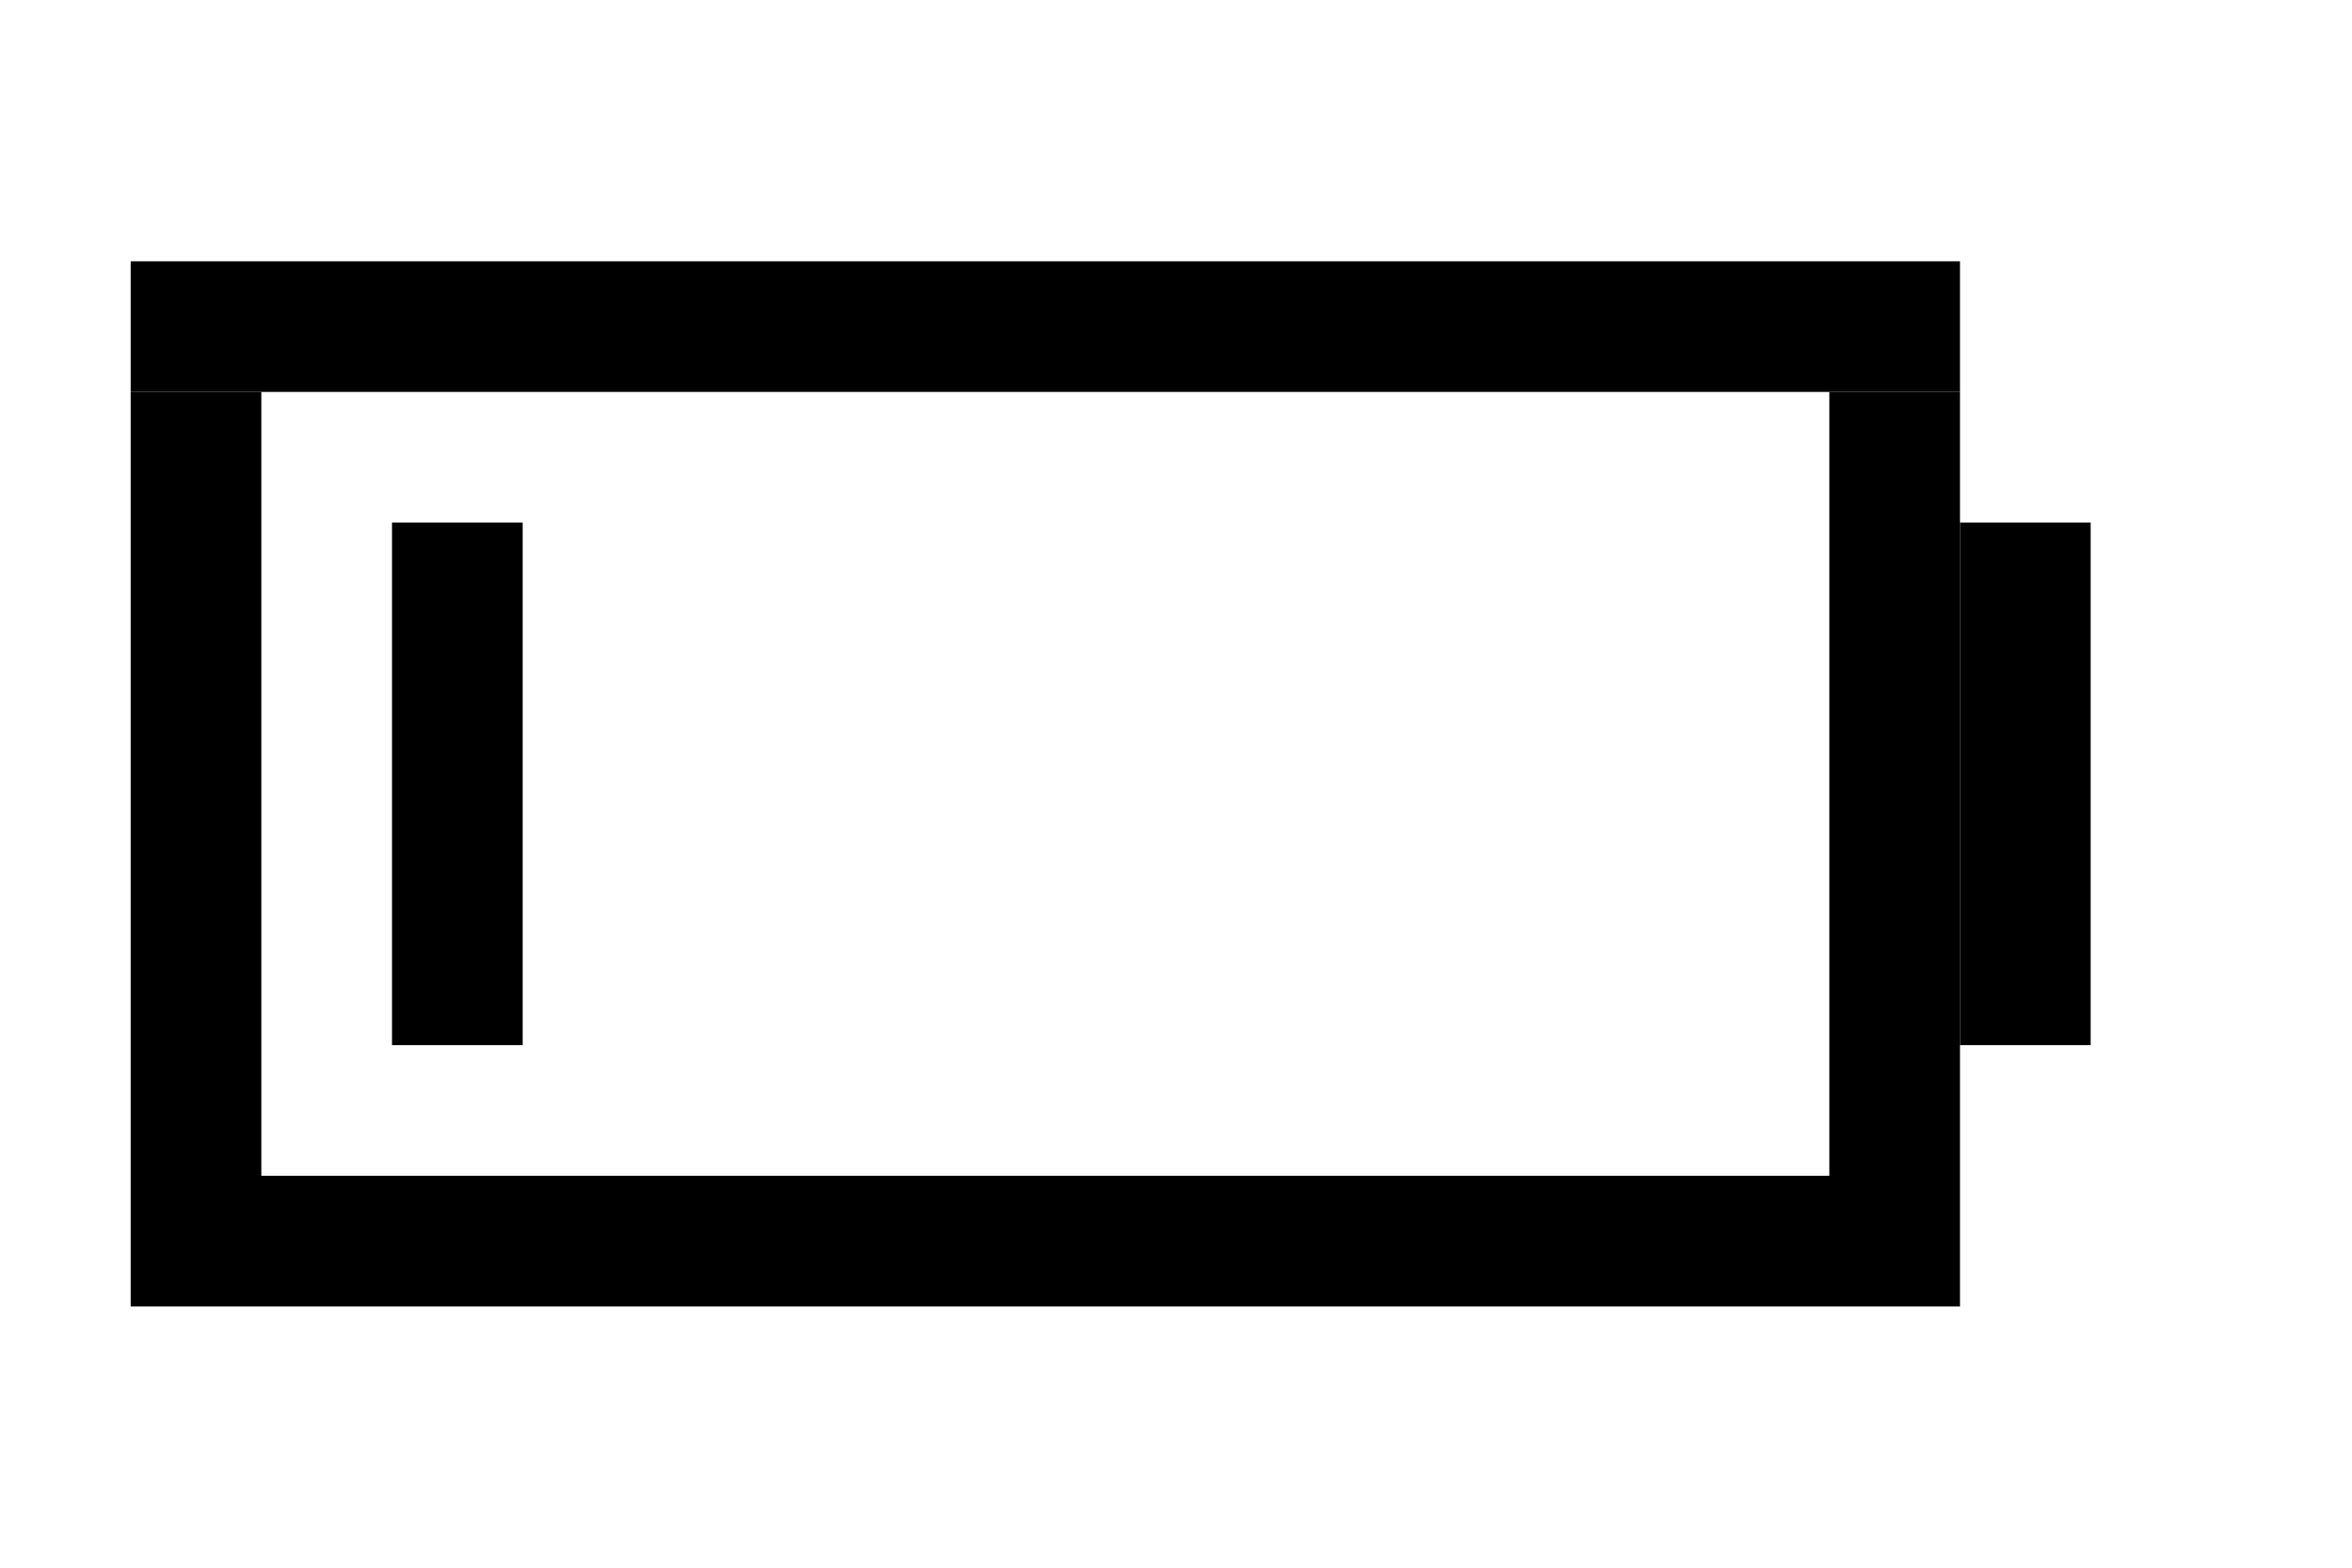
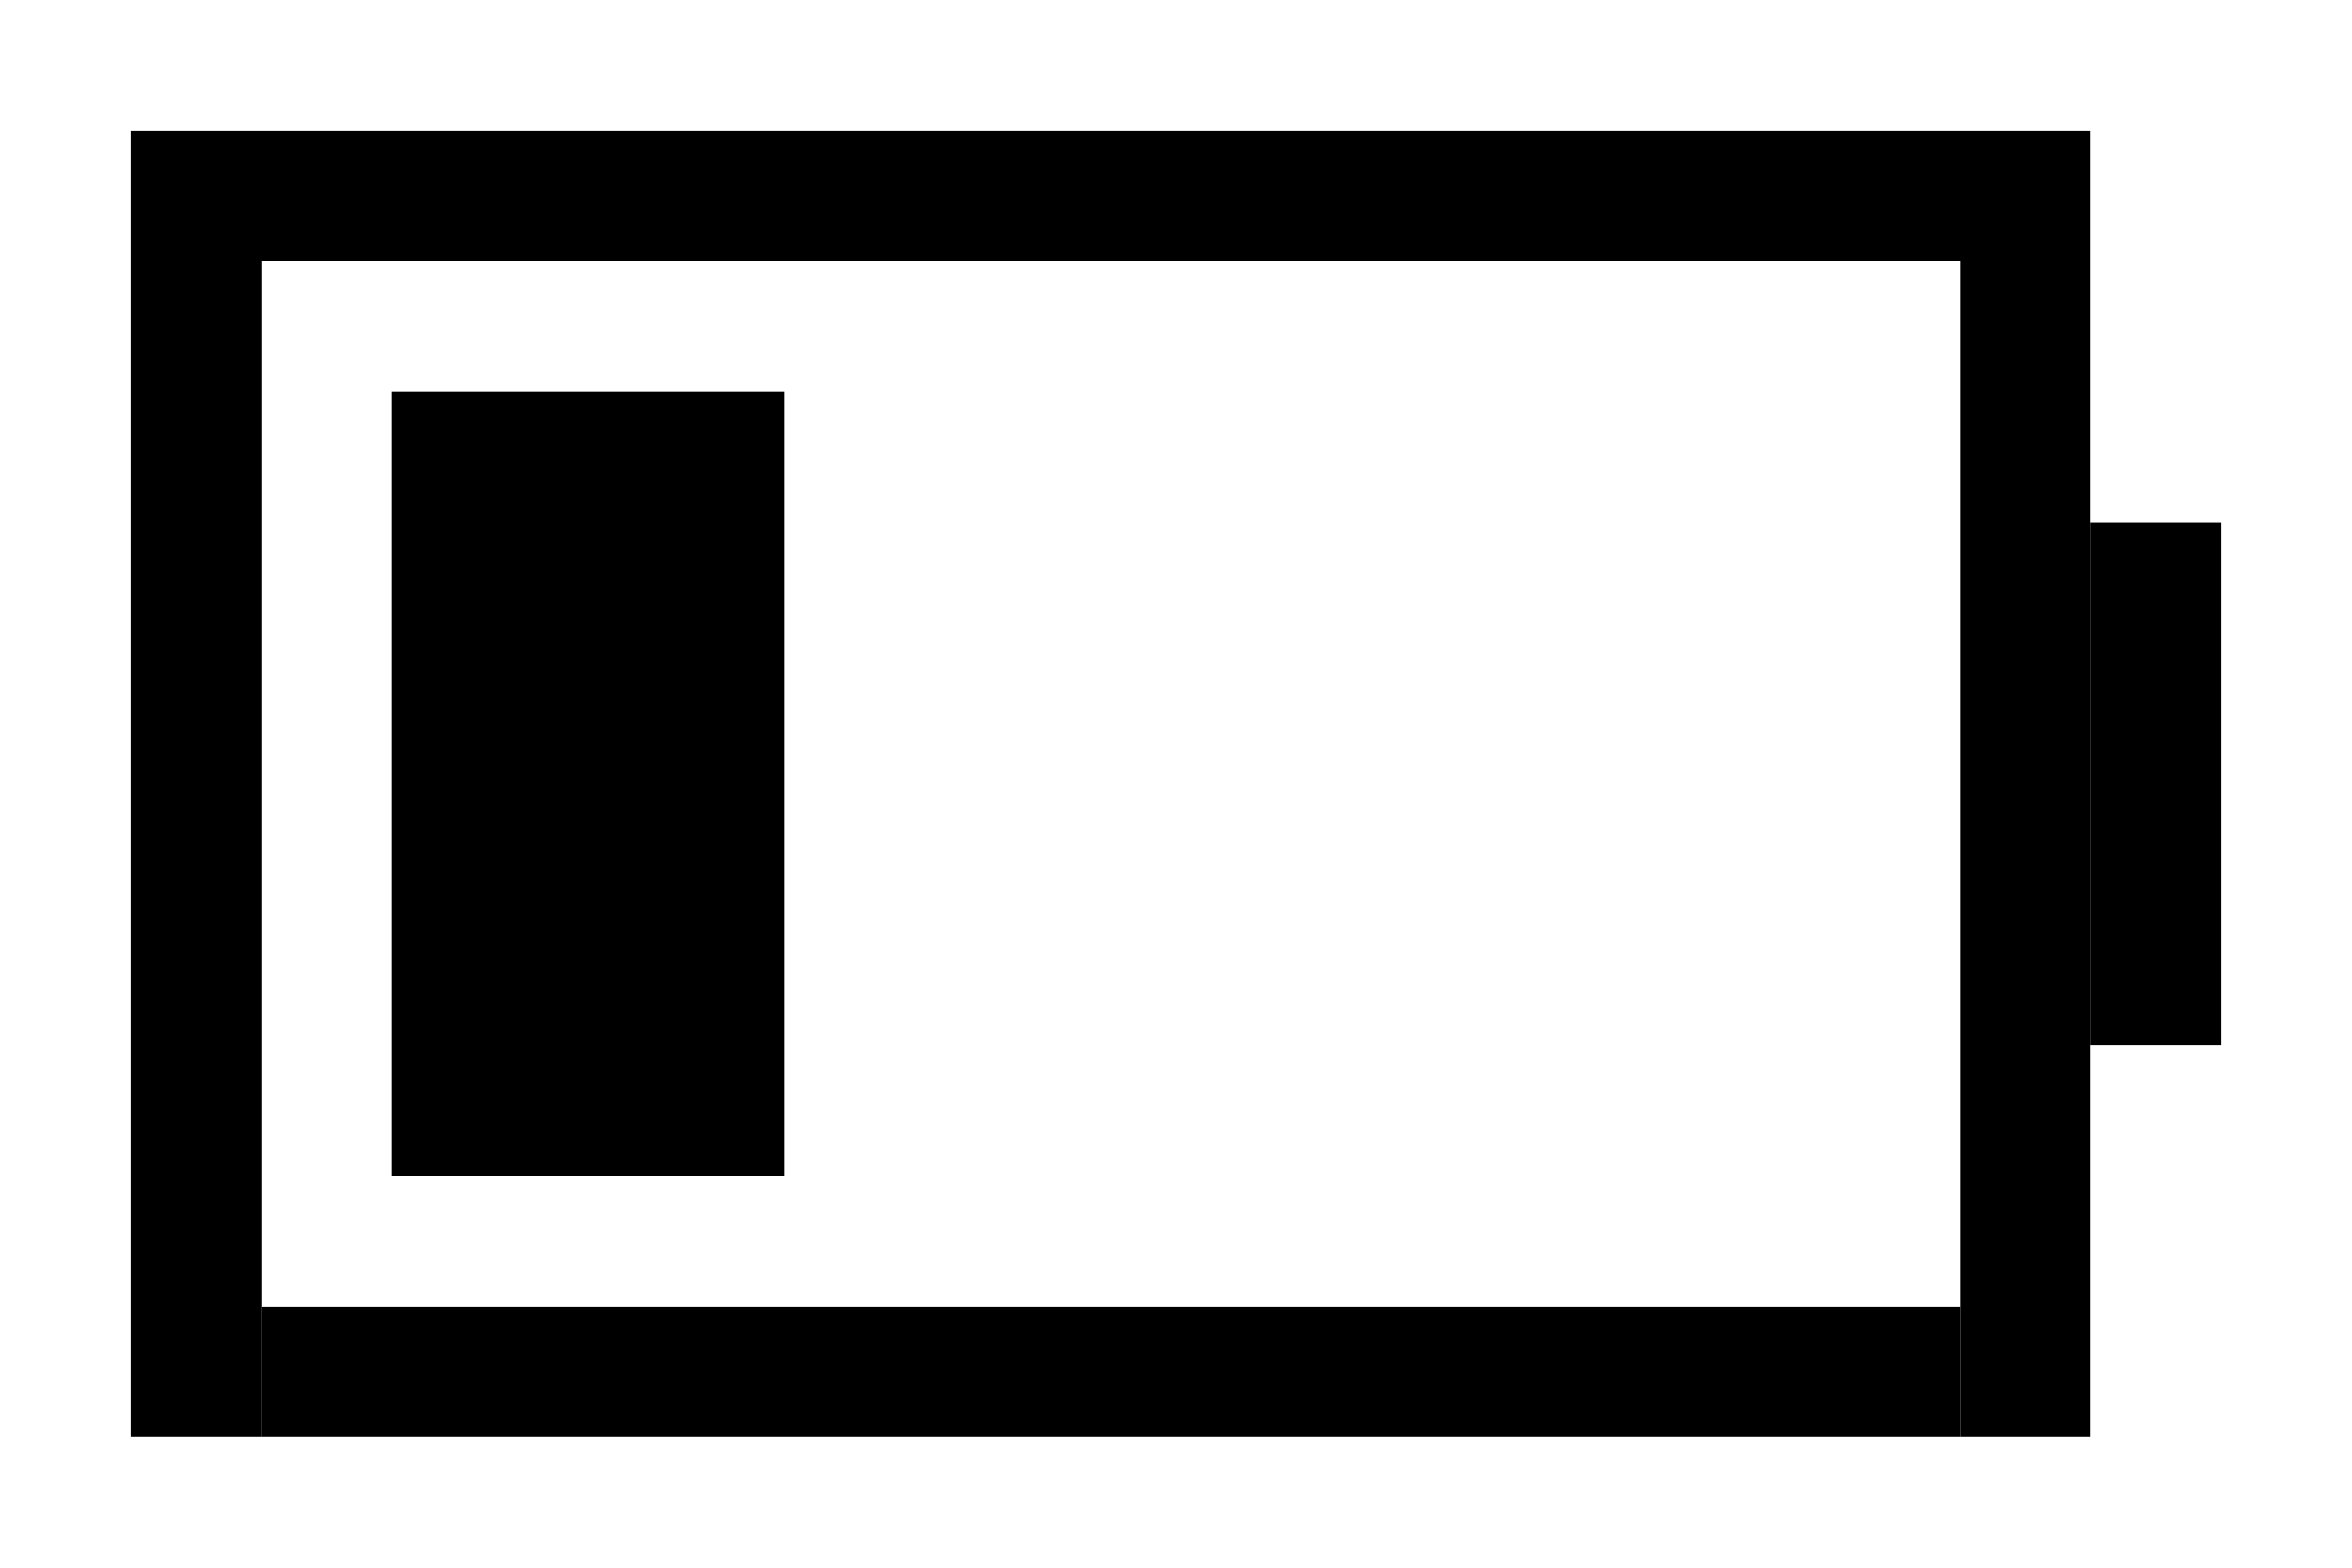
<svg xmlns="http://www.w3.org/2000/svg" width="18" height="12" viewBox="0 0 18 12" fill="#000000">
-   <rect x="1" y="2" width="14" height="1" />
-   <rect x="1" y="9" width="14" height="1" />
-   <rect x="1" y="3" width="1" height="6" />
-   <rect x="14" y="3" width="1" height="6" />
-   <rect x="15" y="4" width="1" height="4" />
-   <rect x="3" y="4" width="1" height="4" />
+   <rect x="1" y="1" width="15" height="1" />
+   <rect x="1" y="2" width="1" height="9" />
+   <rect x="15" y="2" width="1" height="9" />
+   <rect x="3" y="3" width="3" height="6" />
+   <rect x="16" y="4" width="1" height="4" />
+   <rect x="2" y="10" width="13" height="1" />
</svg>
